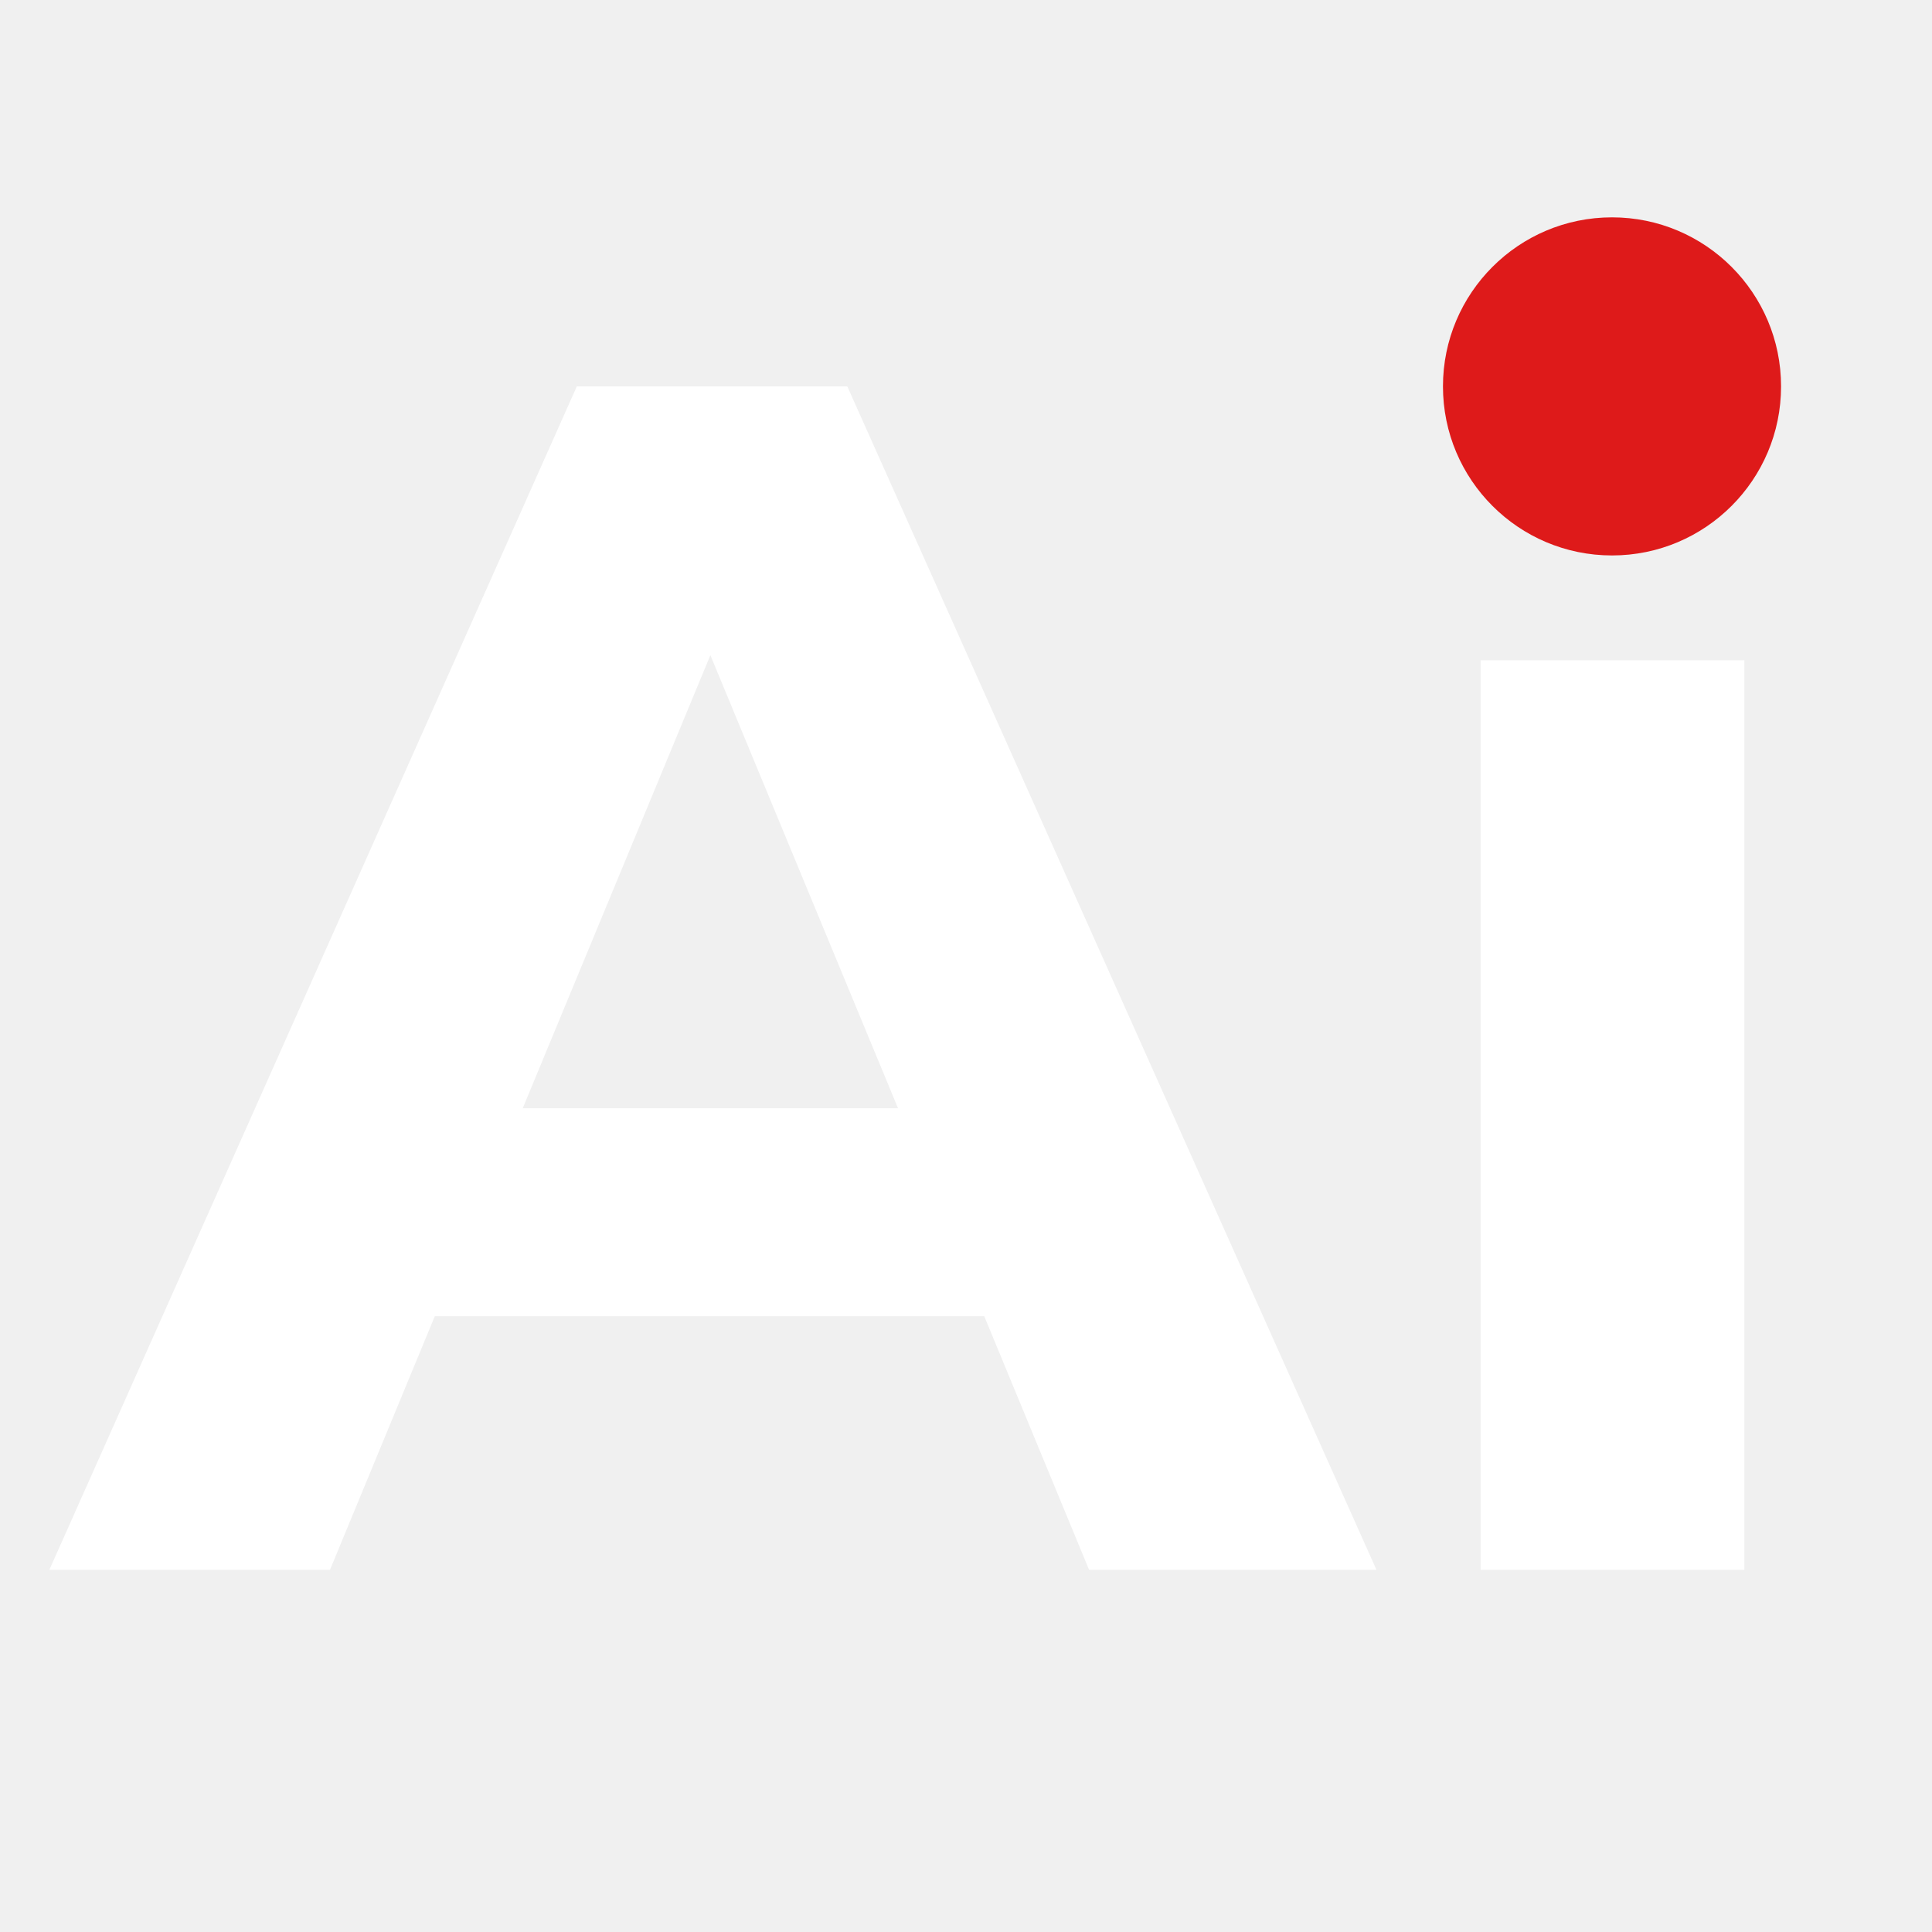
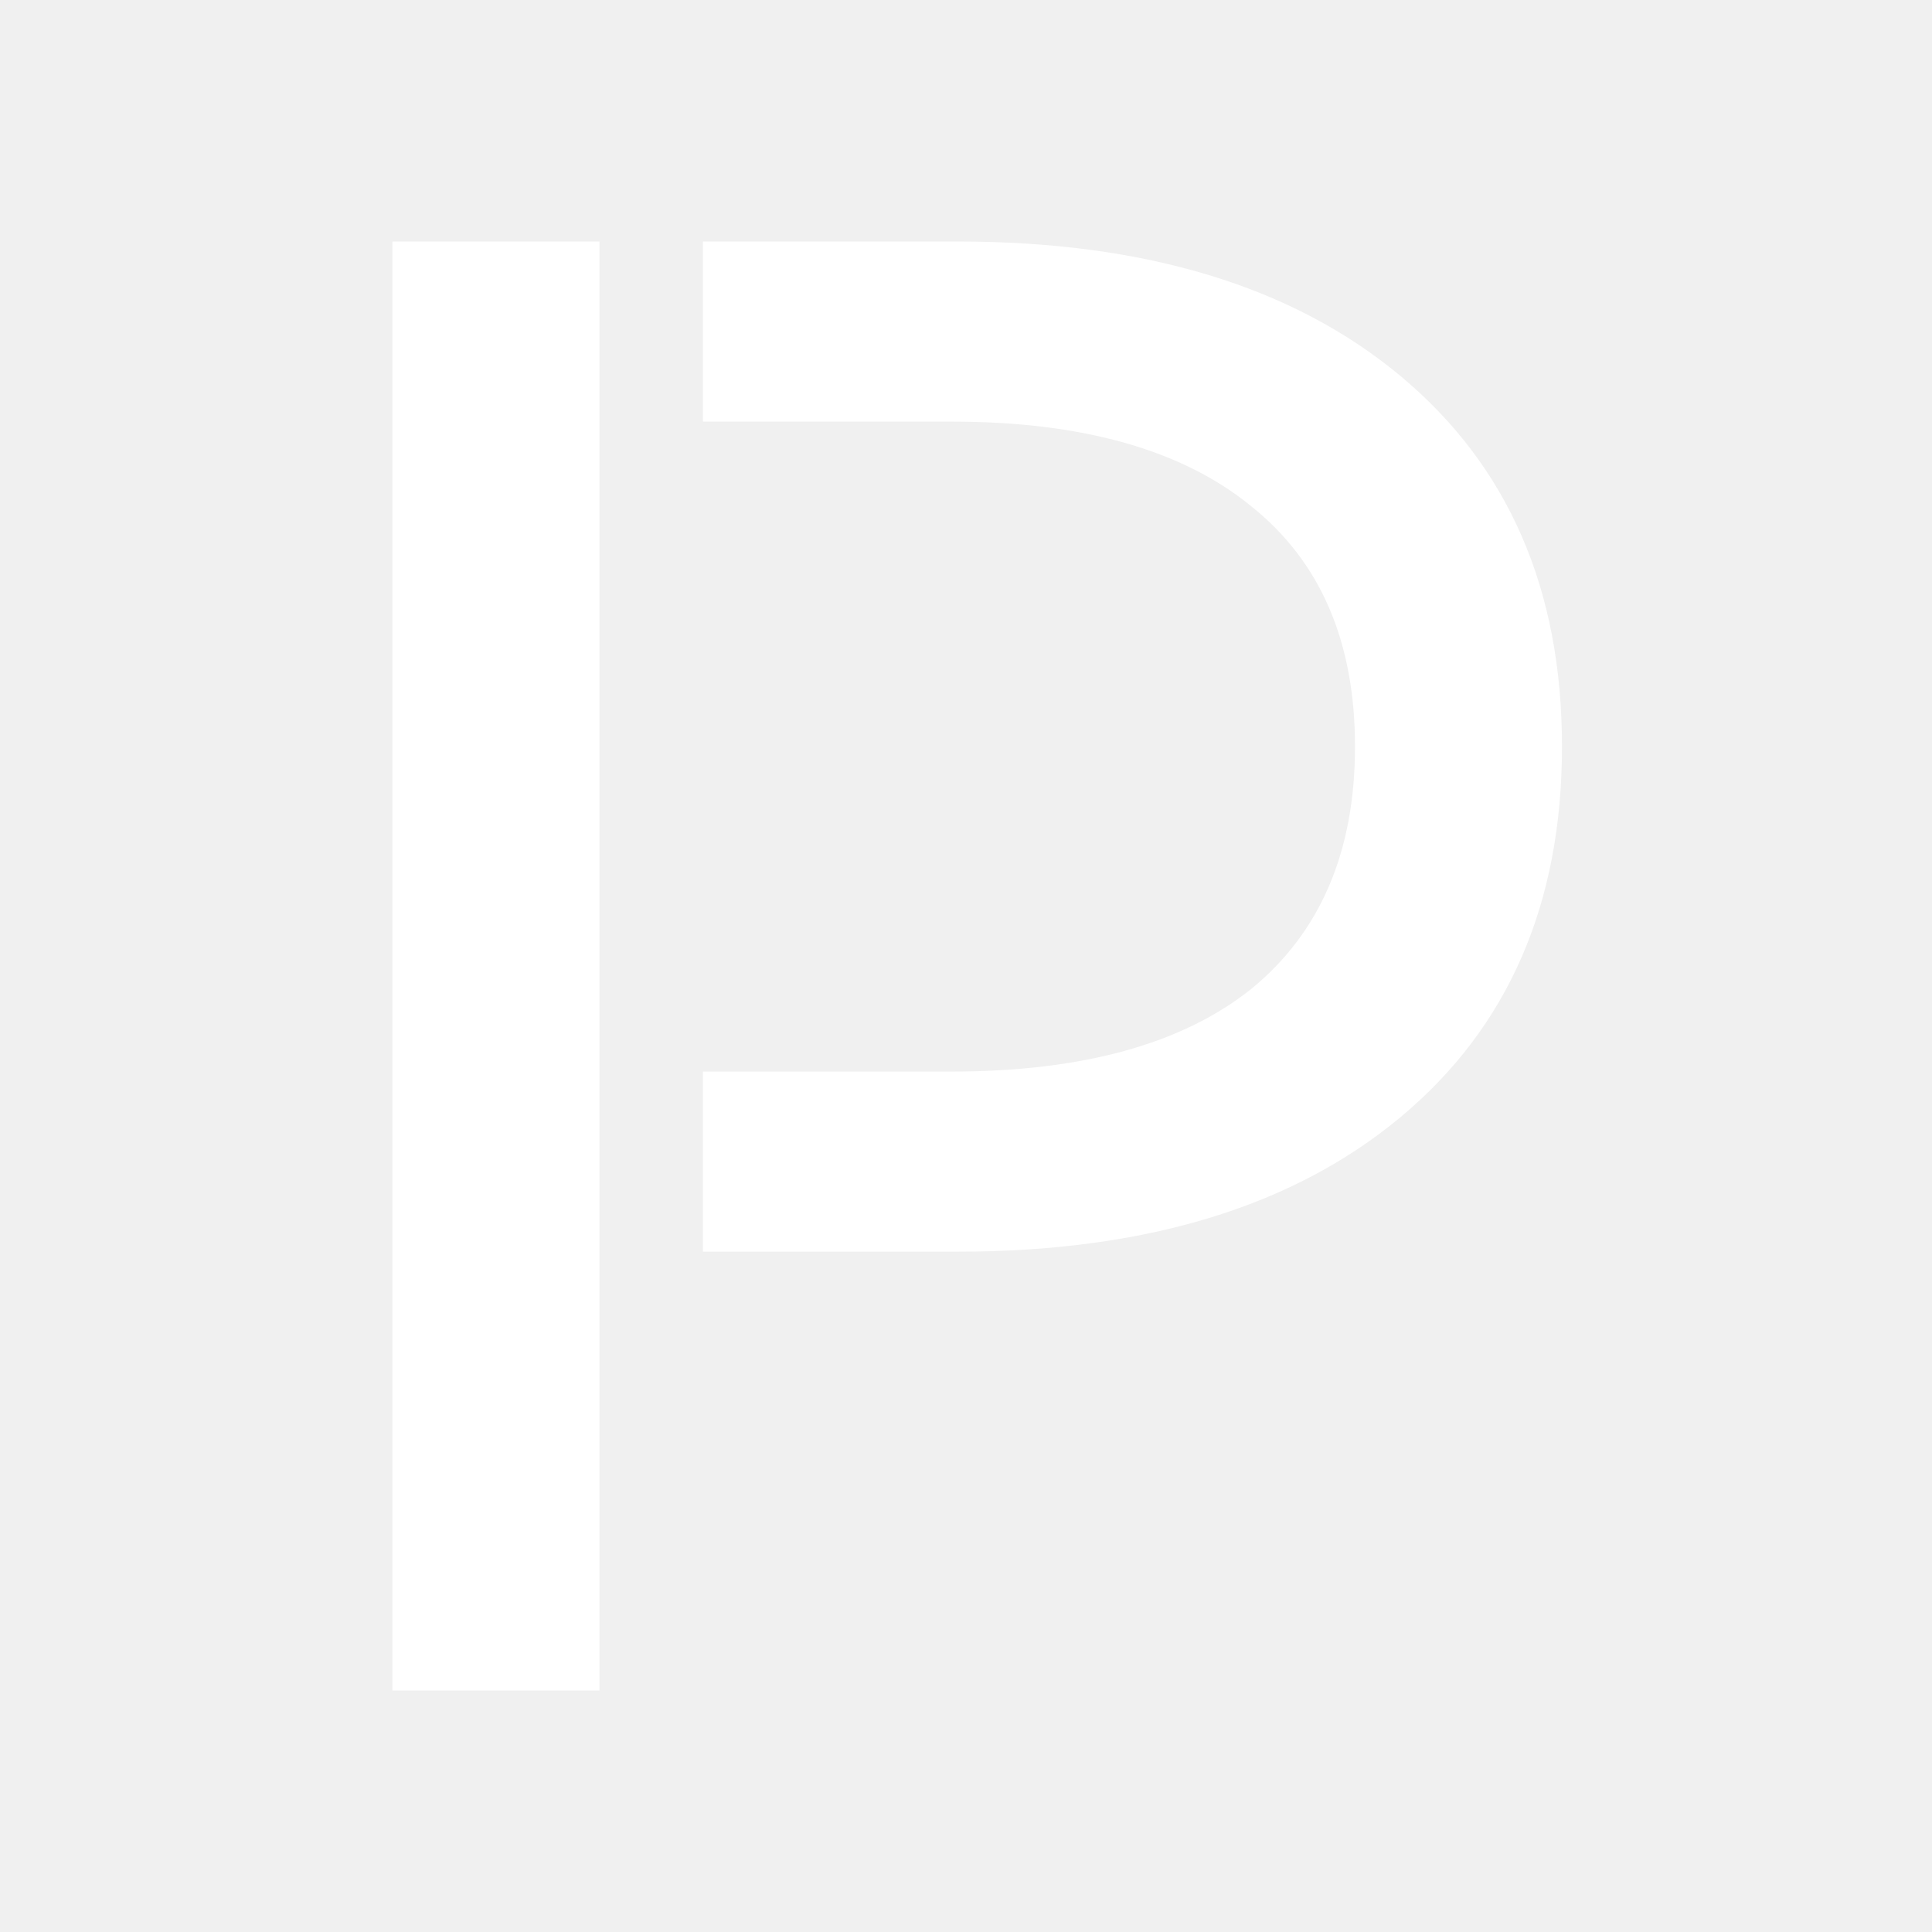
- <svg xmlns="http://www.w3.org/2000/svg" width="16" height="16" viewBox="0 0 16 16" fill="none">
-   <path d="M8.151 10.9H3.601L2.733 13H0.409L4.777 3.2H7.017L11.399 13H9.019L8.151 10.9ZM7.437 9.178L5.883 5.426L4.329 9.178H7.437ZM12.262 5.468H14.446V13H12.262V5.468ZM13.354 4.418C12.953 4.418 12.626 4.301 12.374 4.068C12.122 3.835 11.996 3.545 11.996 3.2C11.996 2.855 12.122 2.565 12.374 2.332C12.626 2.099 12.953 1.982 13.354 1.982C13.755 1.982 14.082 2.094 14.334 2.318C14.586 2.542 14.712 2.822 14.712 3.158C14.712 3.522 14.586 3.825 14.334 4.068C14.082 4.301 13.755 4.418 13.354 4.418Z" fill="white" />
-   <circle cx="13.35" cy="3.2" r="1.4" fill="#DE1A1A" />
+ <svg xmlns="http://www.w3.org/2000/svg" width="64" height="64" viewBox="0 0 64 64" fill="none">
+   <path d="M19.857 56H13V8H19.857V56ZM31.72 8C37.937 8 42.829 9.486 46.395 12.457C49.96 15.428 51.743 19.52 51.743 24.731C51.743 29.943 49.96 34.034 46.395 37.006C42.829 39.977 37.937 41.463 31.72 41.463H23.285V35.497H31.515C35.857 35.497 39.171 34.582 41.457 32.754C43.743 30.88 44.886 28.206 44.886 24.731C44.886 21.257 43.743 18.606 41.457 16.777C39.171 14.903 35.857 13.966 31.515 13.966H23.285V8H31.72Z" fill="white" />
</svg>
